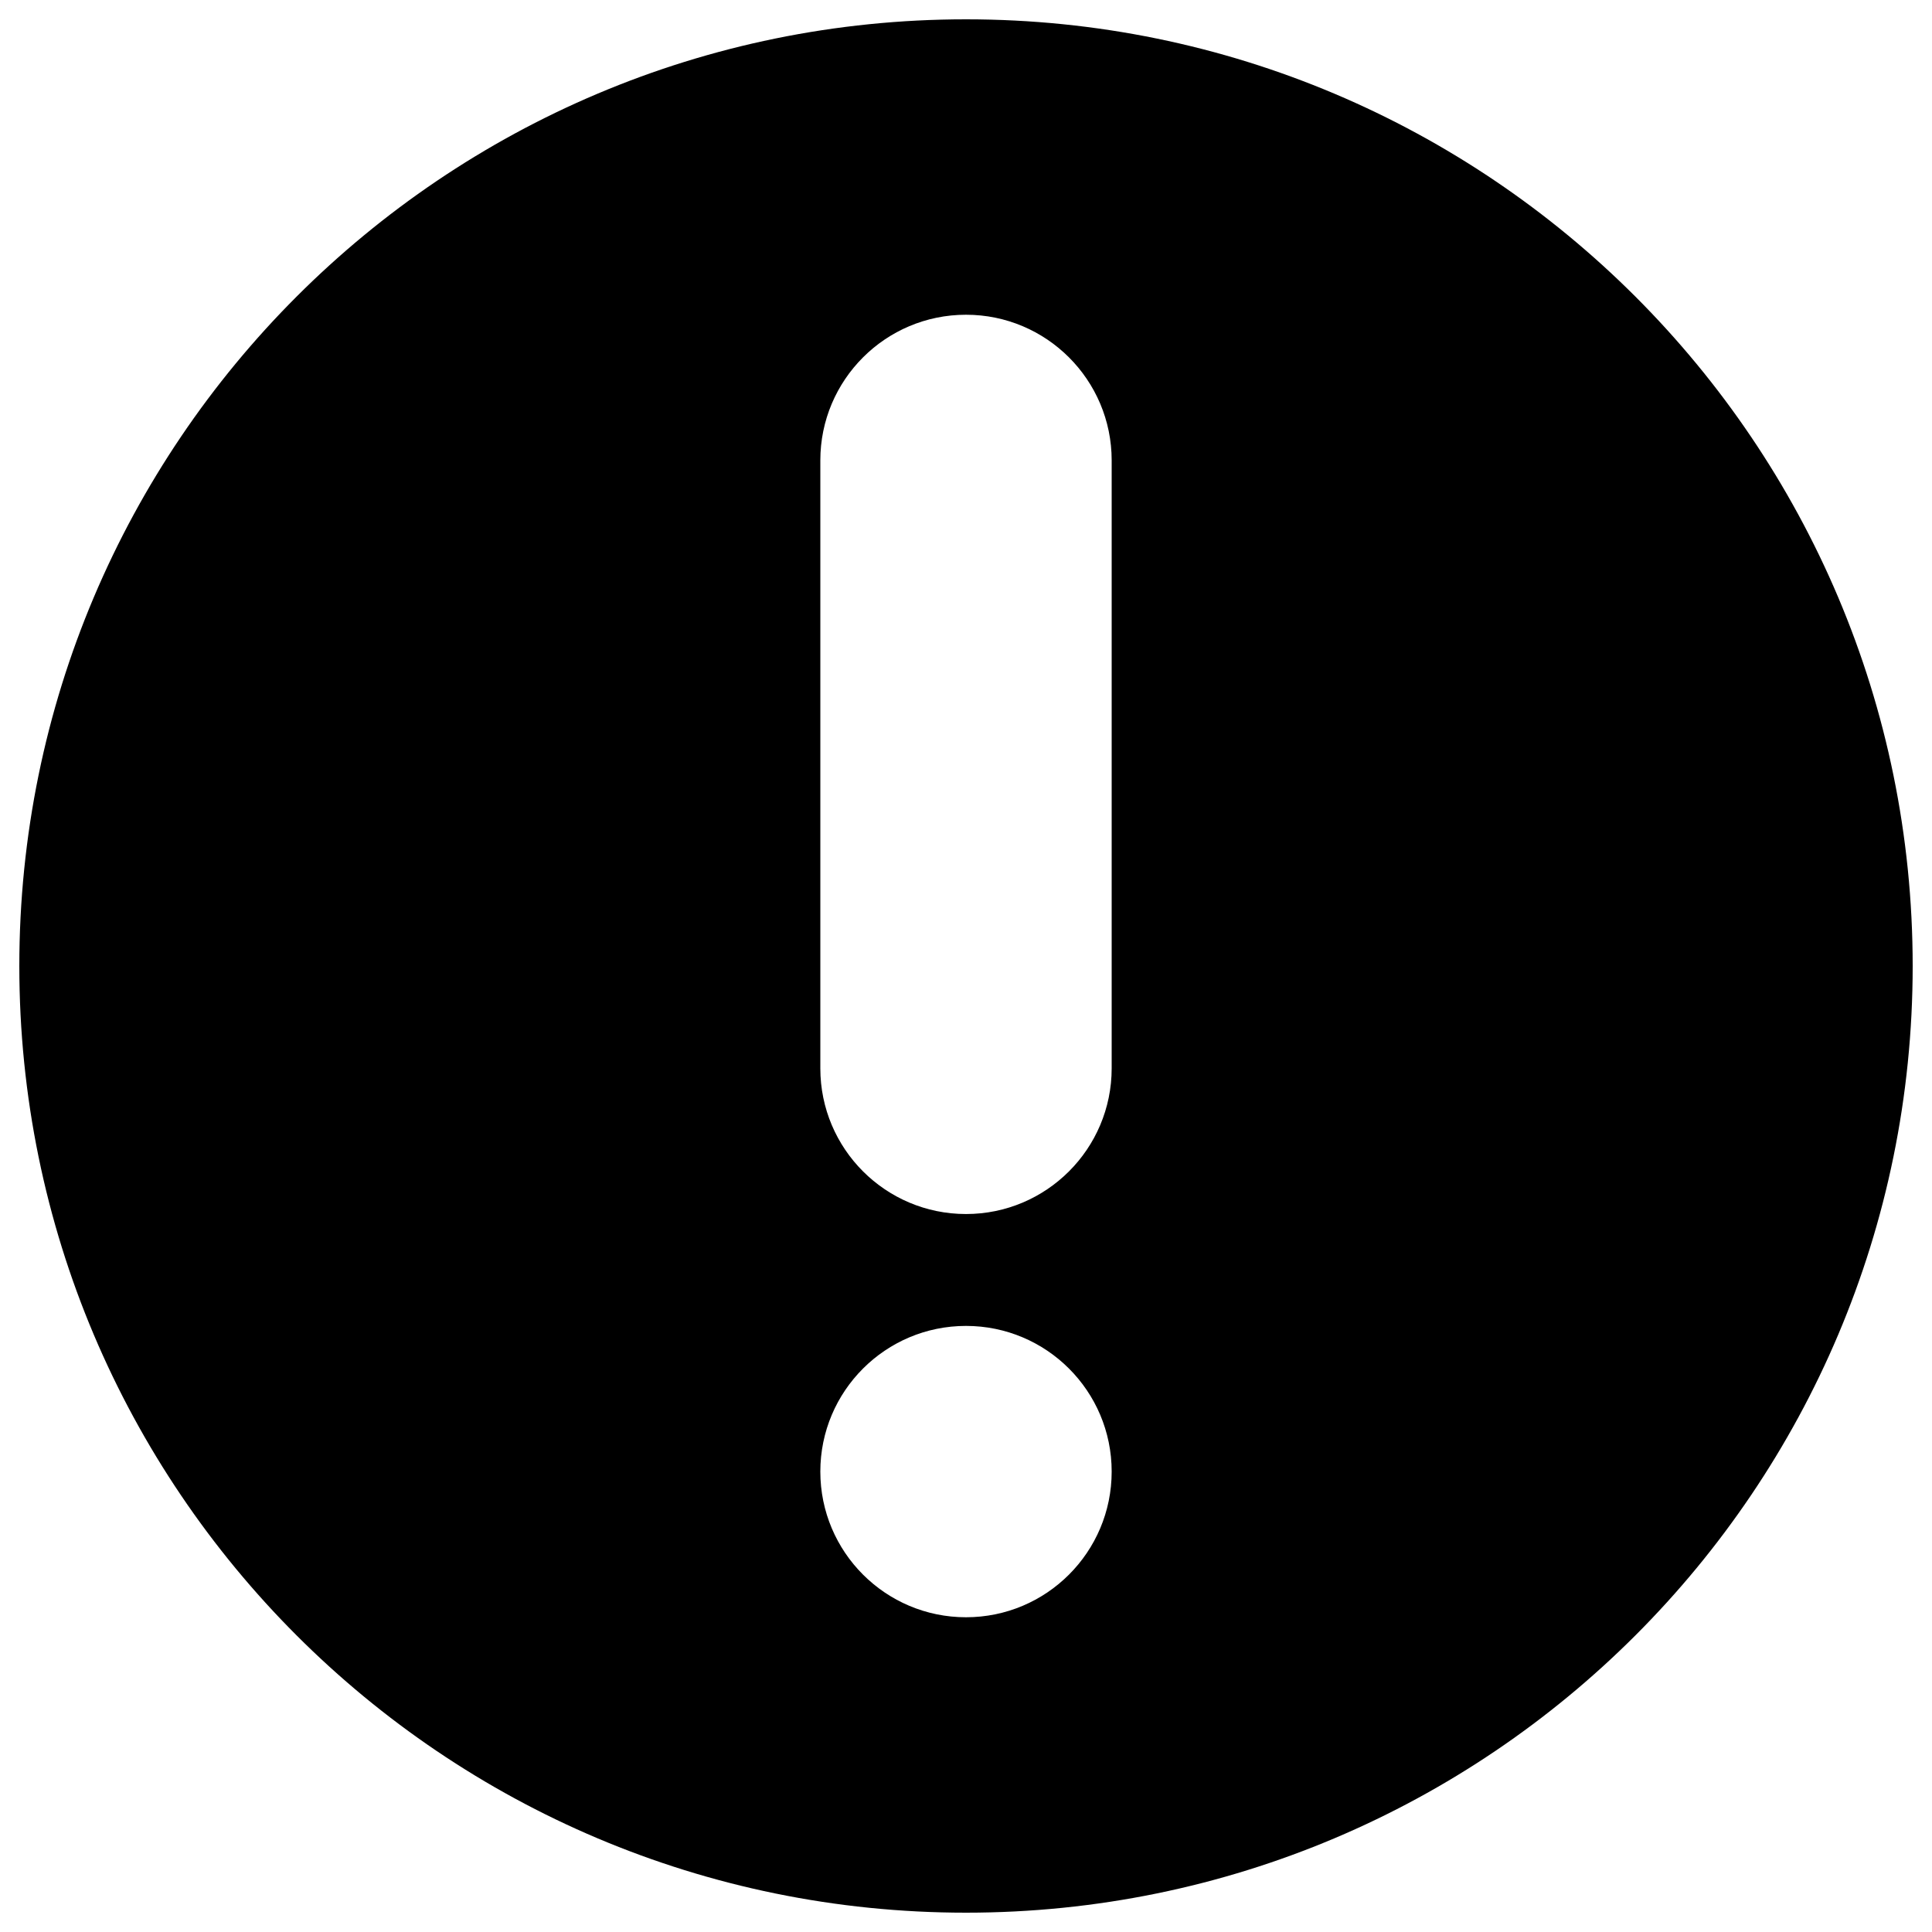
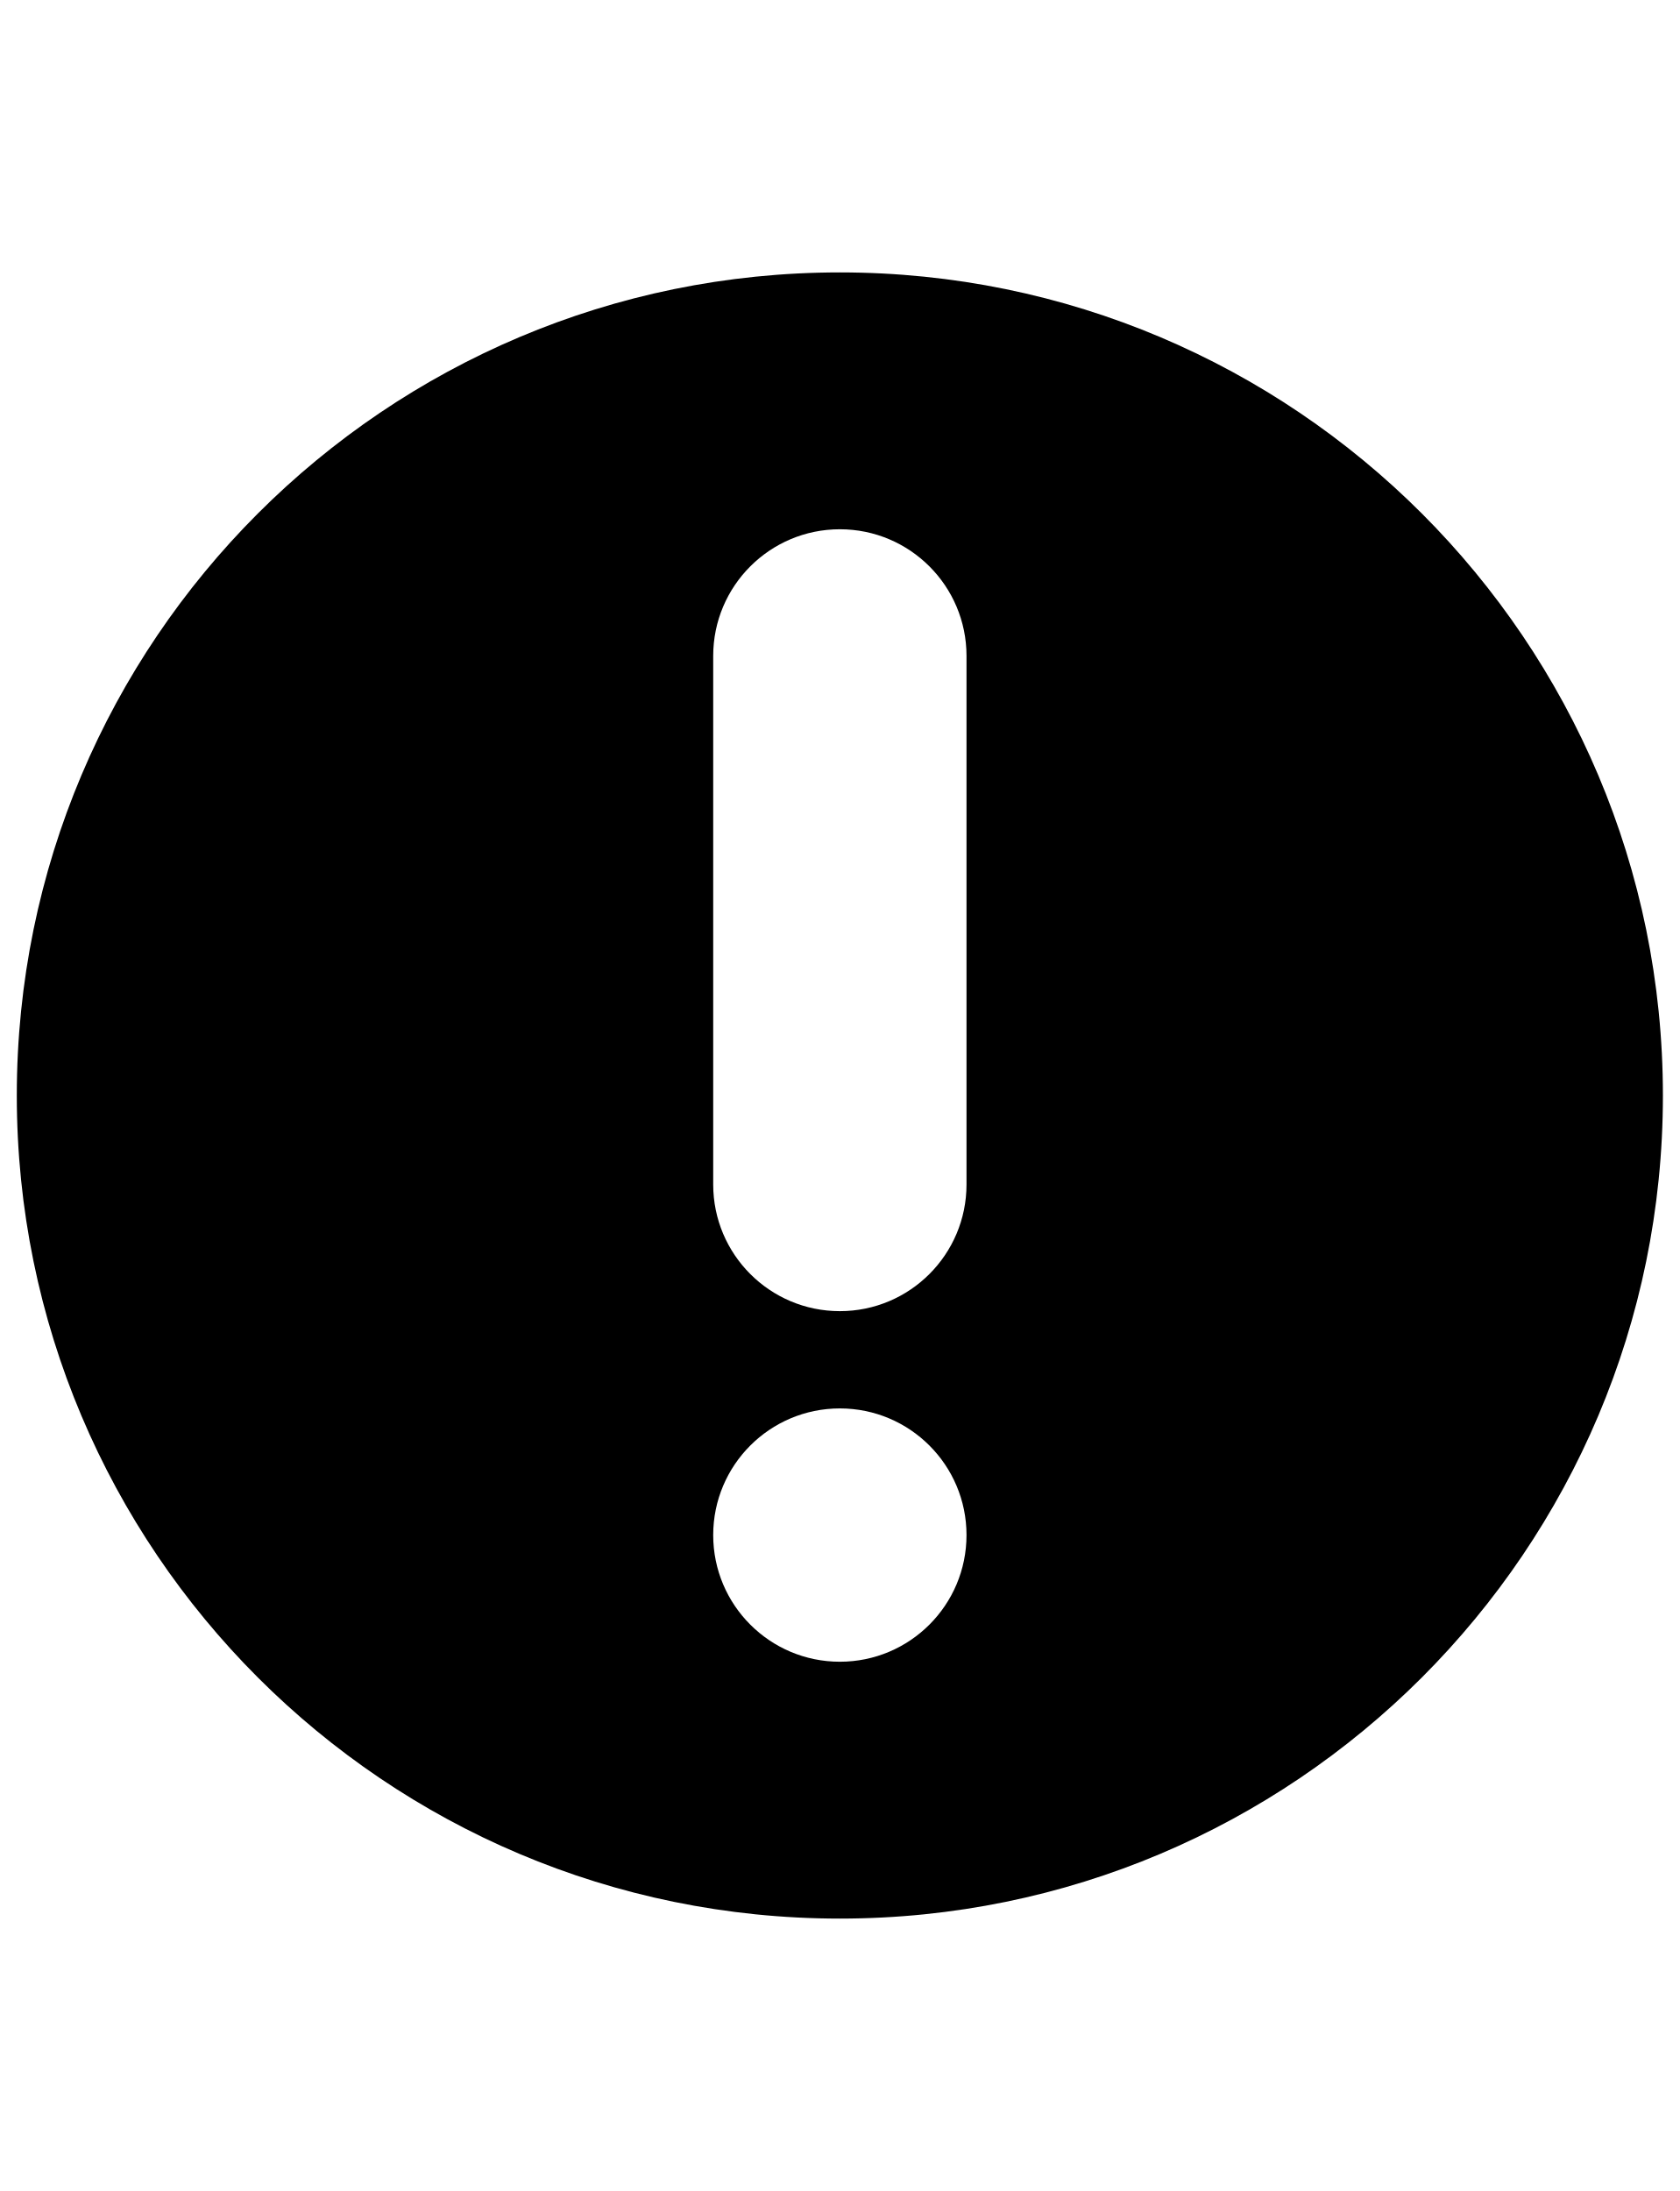
- <svg xmlns="http://www.w3.org/2000/svg" version="1.1" x="0px" y="0px" viewBox="0 0 100 100" enable-background="new 0 0 100 100" xml:space="preserve" height="18" width="18">
+ <svg xmlns="http://www.w3.org/2000/svg" version="1.1" x="0px" y="0px" viewBox="0 0 100 100" enable-background="new 0 0 100 100" xml:space="preserve" height="30" width="23">
  <path fill="#000000" d="M50,1C22.938,1,1,22.938,1,50c0,27.062,21.938,49,49,49c27.062,0,49-21.938,49-49C99,22.938,77.062,1,50,1z   M50,83.709c-4.164,0-7.54-3.376-7.54-7.54s3.376-7.54,7.54-7.54c4.164,0,7.54,3.376,7.54,7.54S54.164,83.709,50,83.709z   M57.54,55.297c0,4.164-3.376,7.541-7.54,7.541c-4.164,0-7.54-3.377-7.54-7.541V23.831c0-4.164,3.376-7.54,7.54-7.54  c4.164,0,7.54,3.376,7.54,7.54V55.297z" />
</svg>
